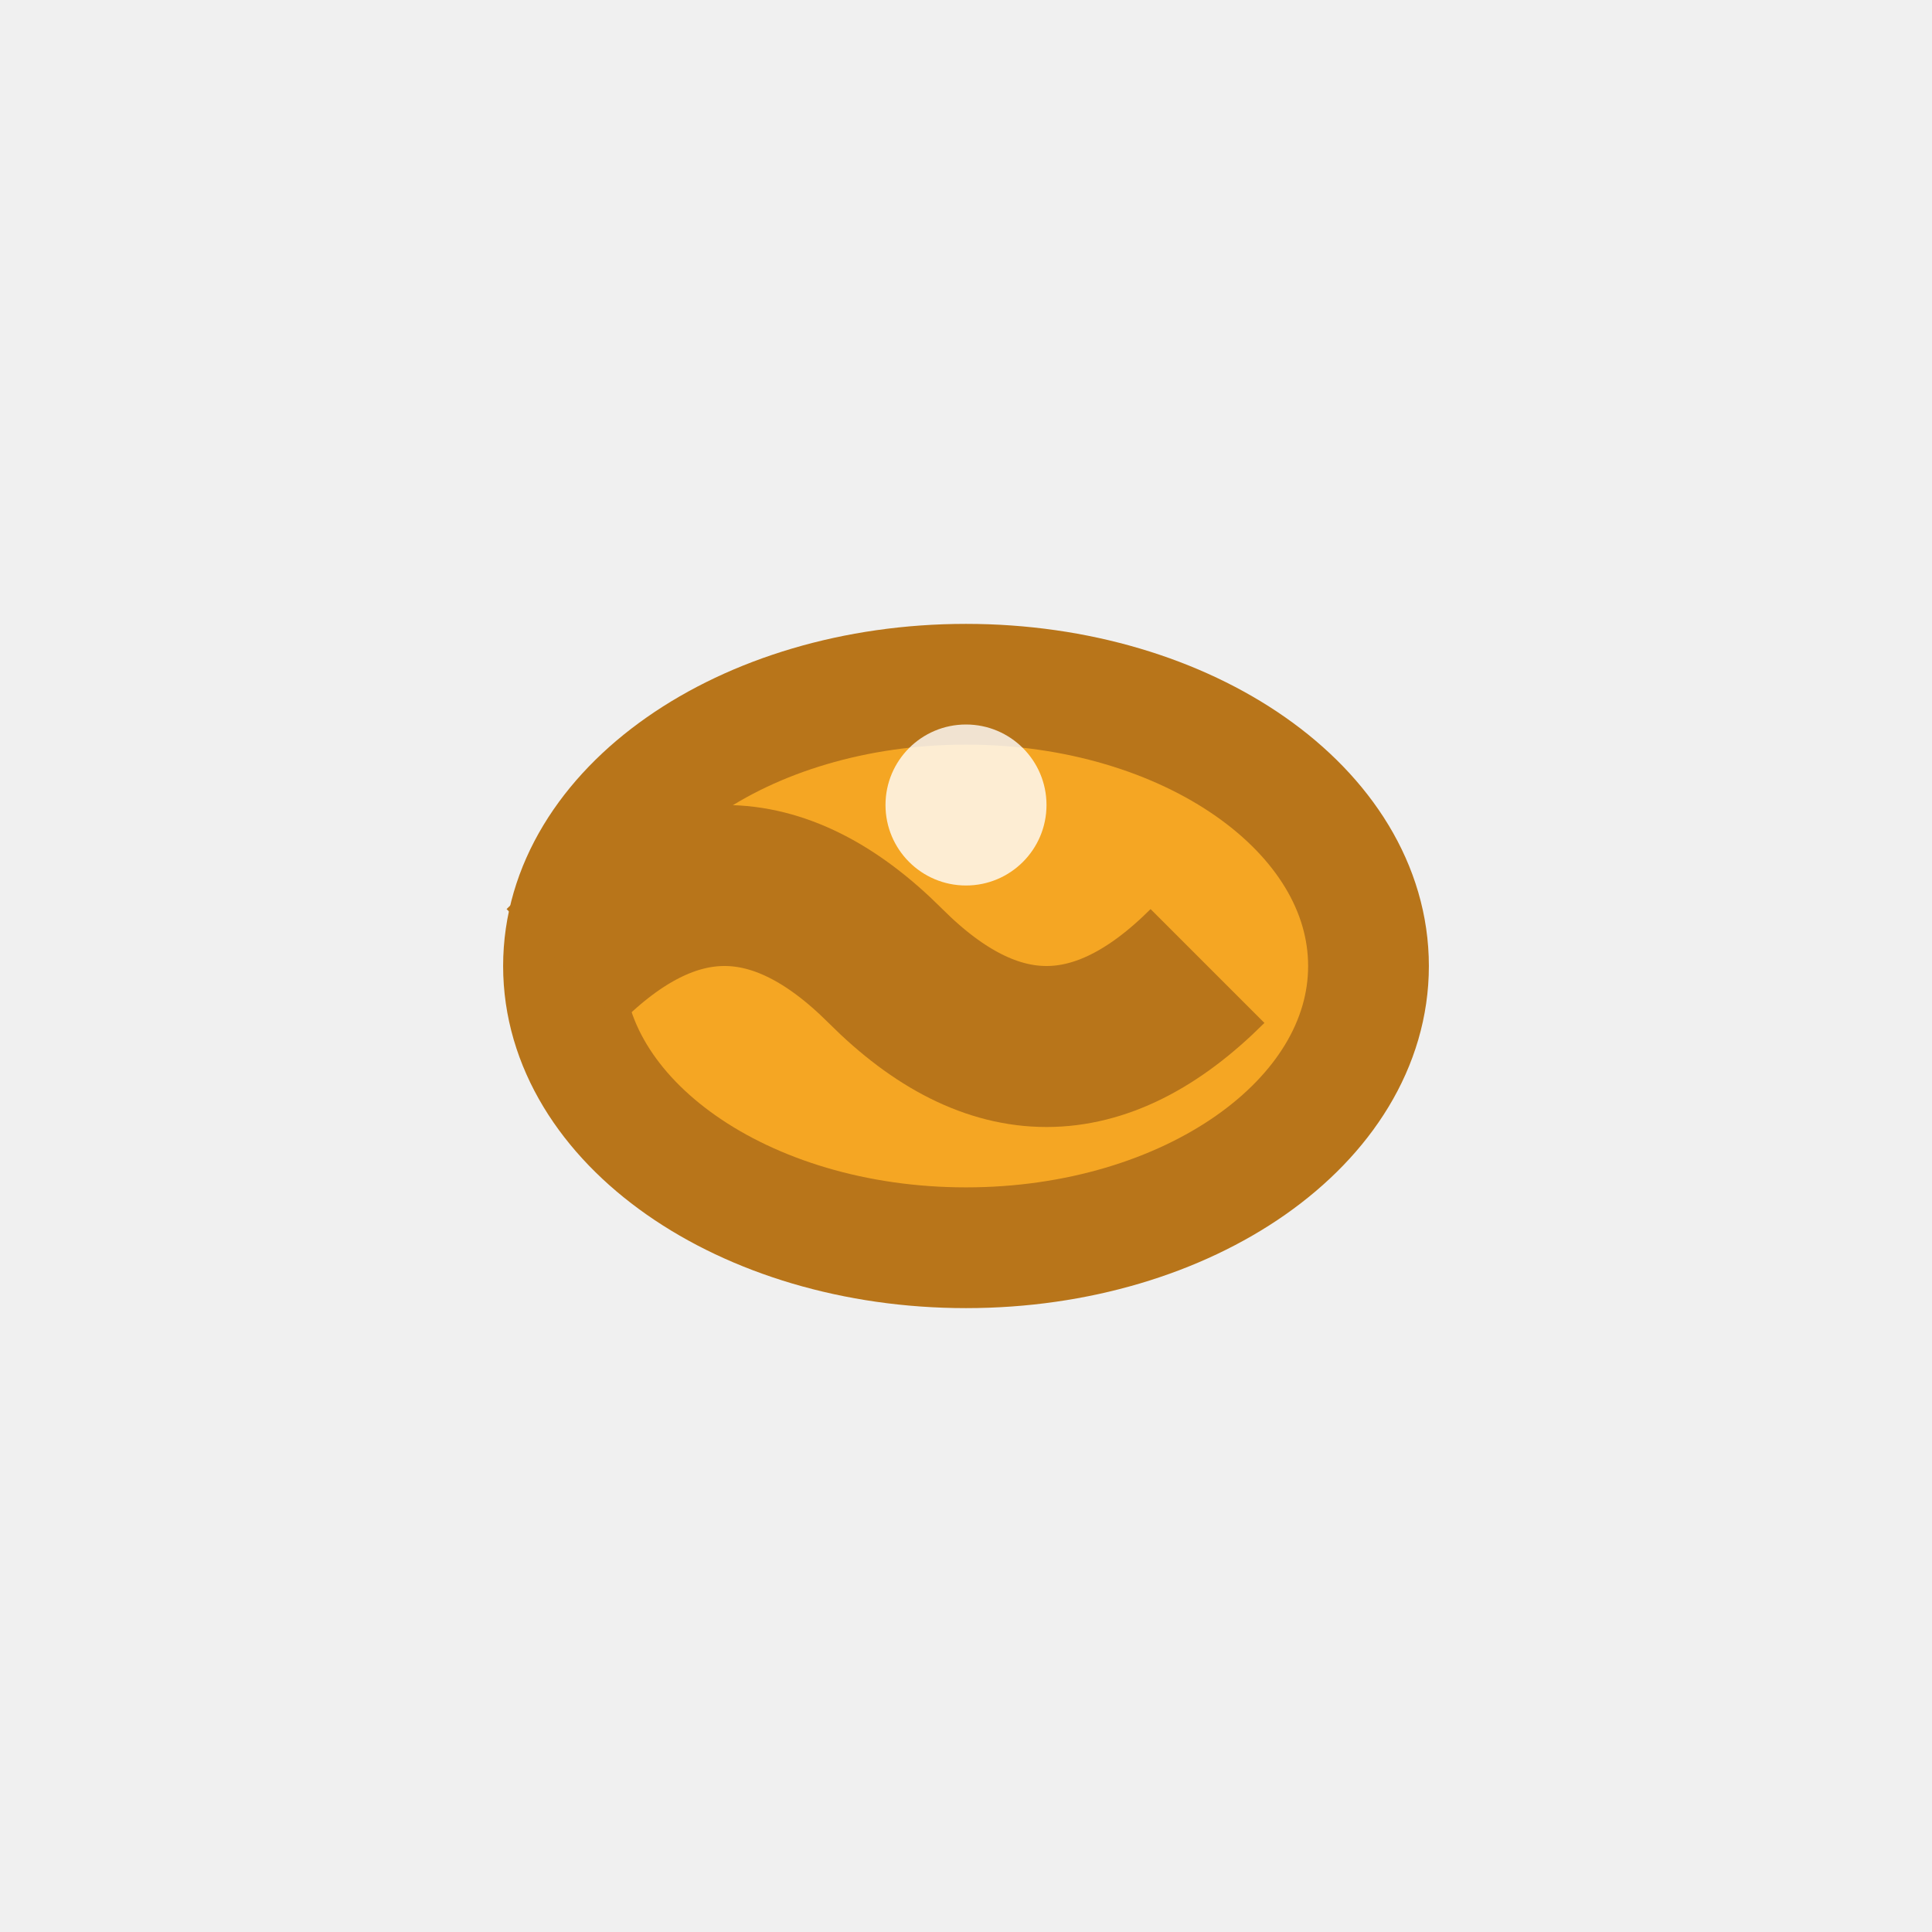
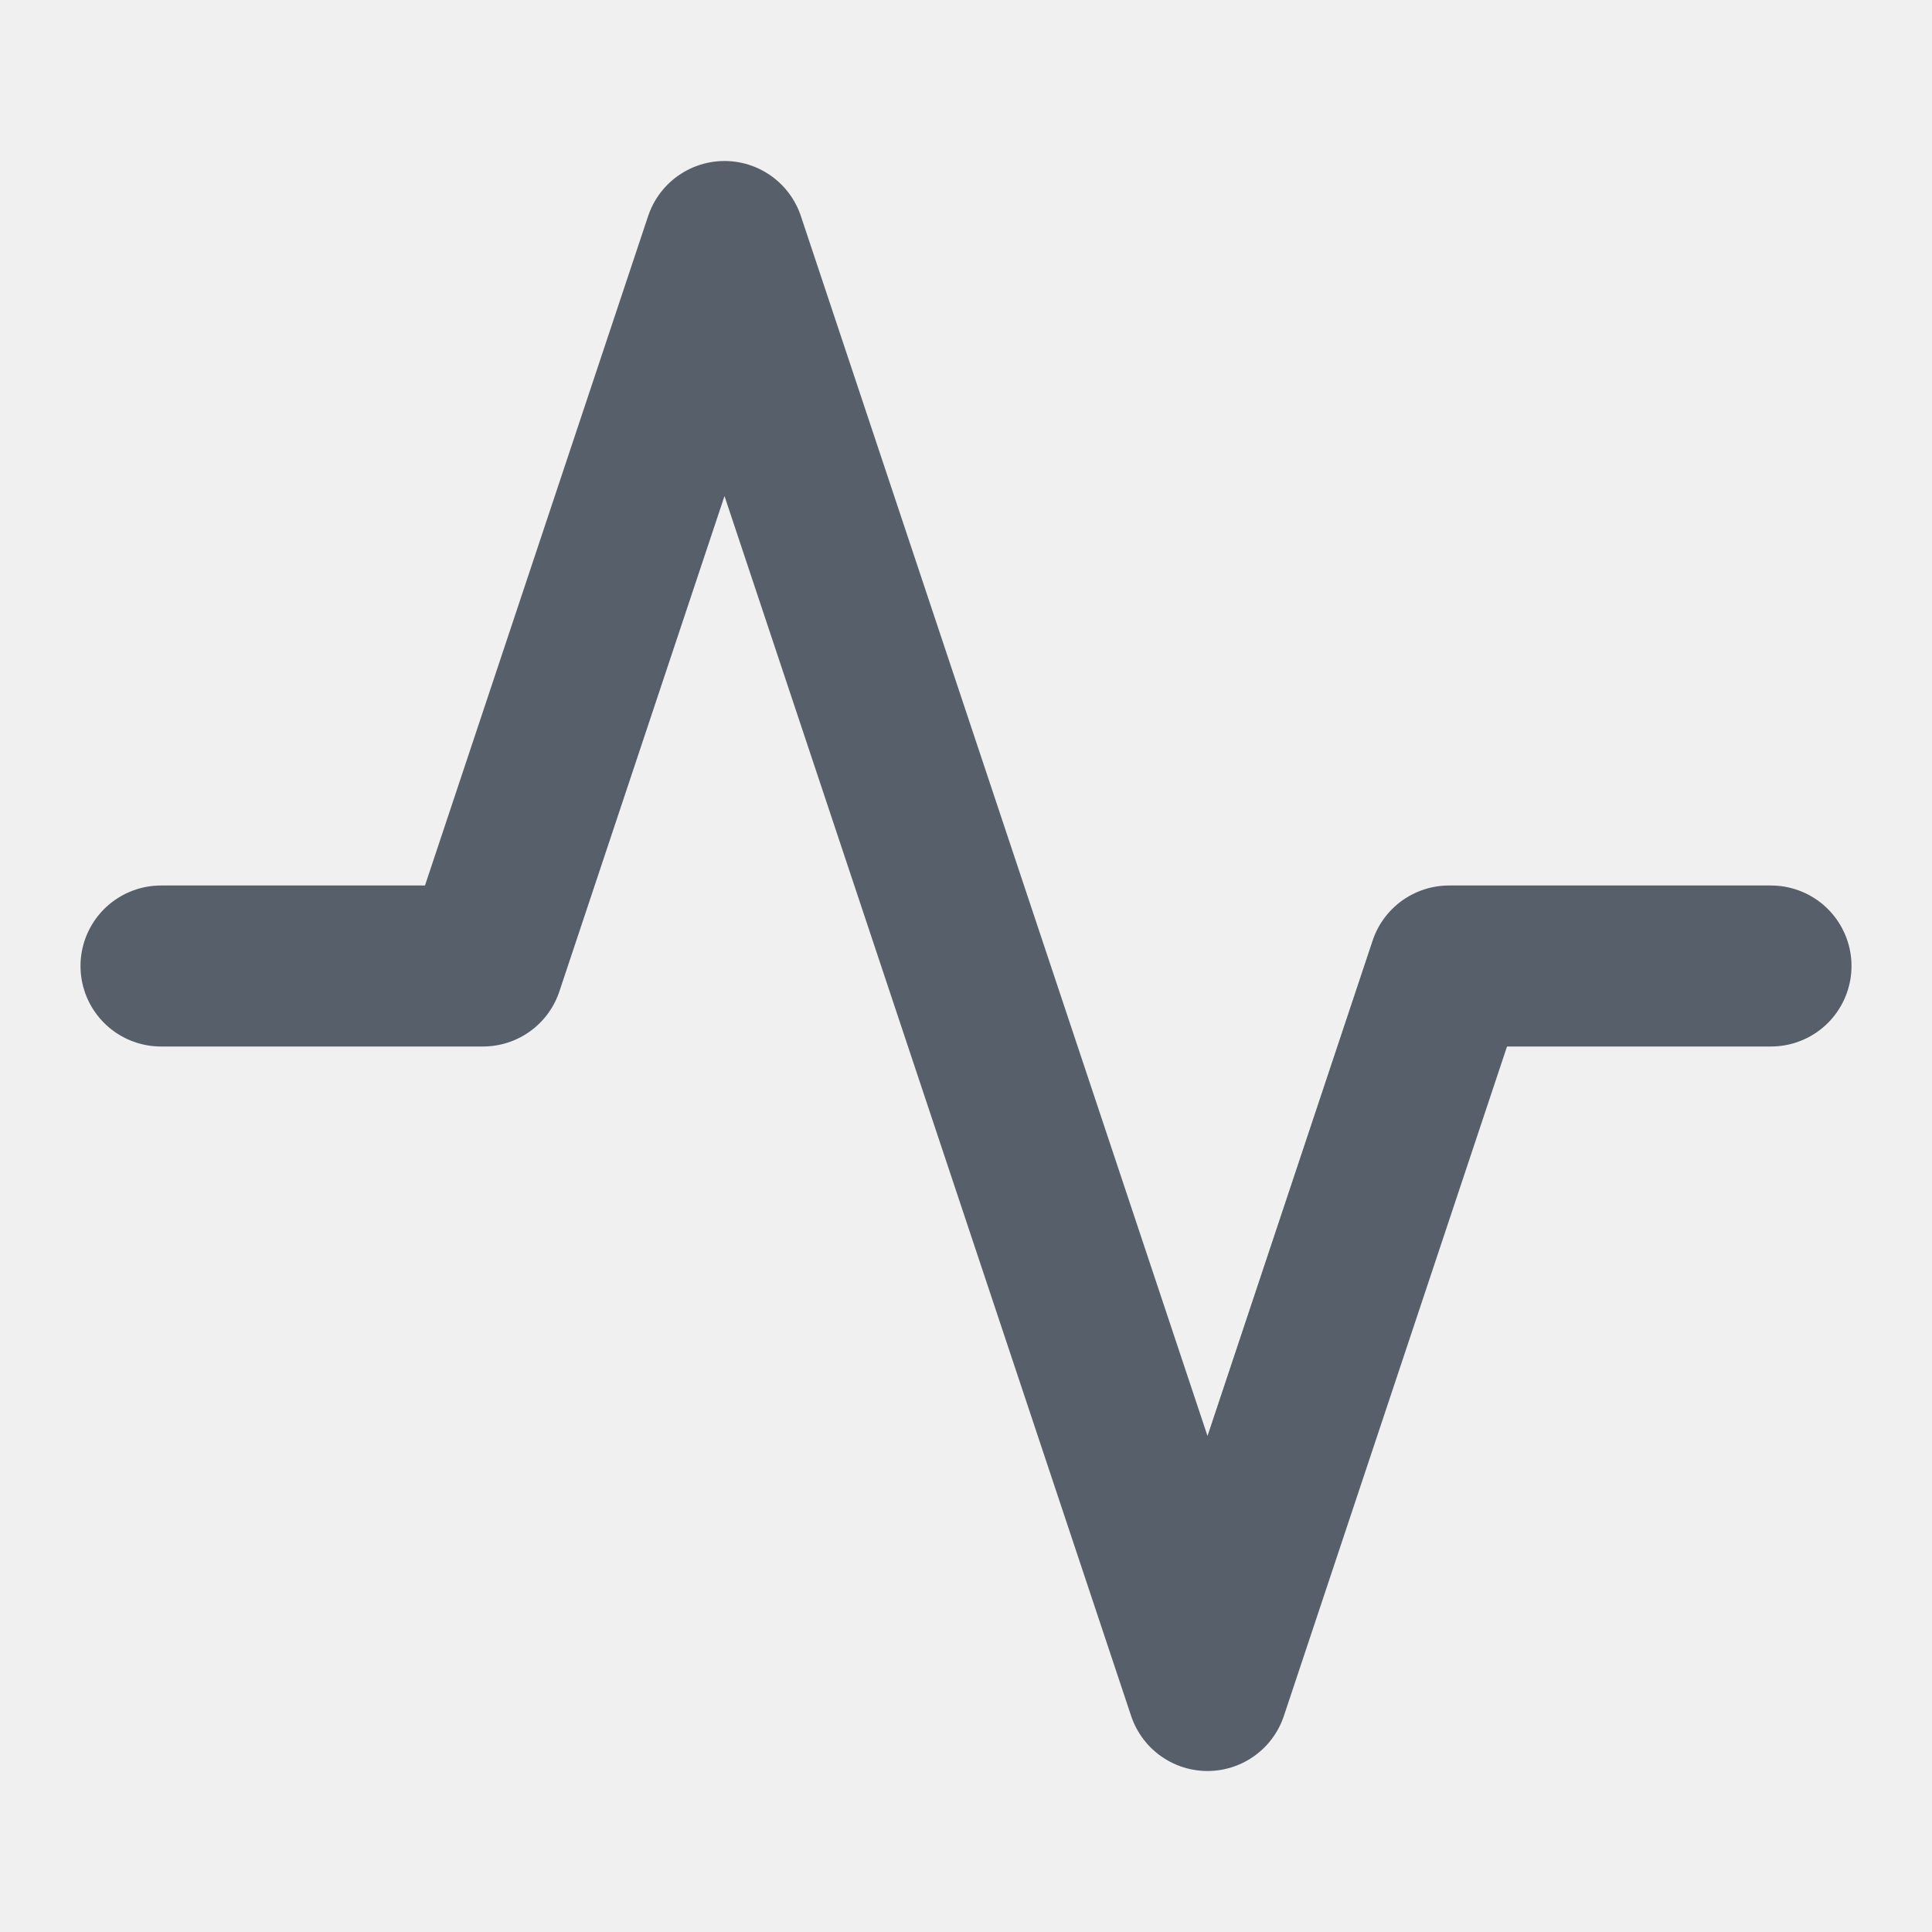
- <svg xmlns="http://www.w3.org/2000/svg" width="24" height="24" viewBox="0 0 24 24" fill="none">
-   <ellipse cx="12" cy="12" rx="5" ry="3.5" fill="#F5A623" stroke="#B8751A" stroke-width="1.5" />
-   <path d="M7 12 Q9 10 11 12 Q13 14 15 12" stroke="#B8751A" stroke-width="2" fill="none" />
-   <circle cx="12" cy="10" r="1" fill="#FFFFFF" opacity="0.8" />
+ <svg xmlns="http://www.w3.org/2000/svg" width="24" height="24" viewBox="0 0 24 24" fill="none" stroke="#57606A" stroke-width="2" stroke-linecap="round" stroke-linejoin="round">
+   <polyline points="22 12 18 12 15 21 9 3 6 12 2 12" />
</svg>
